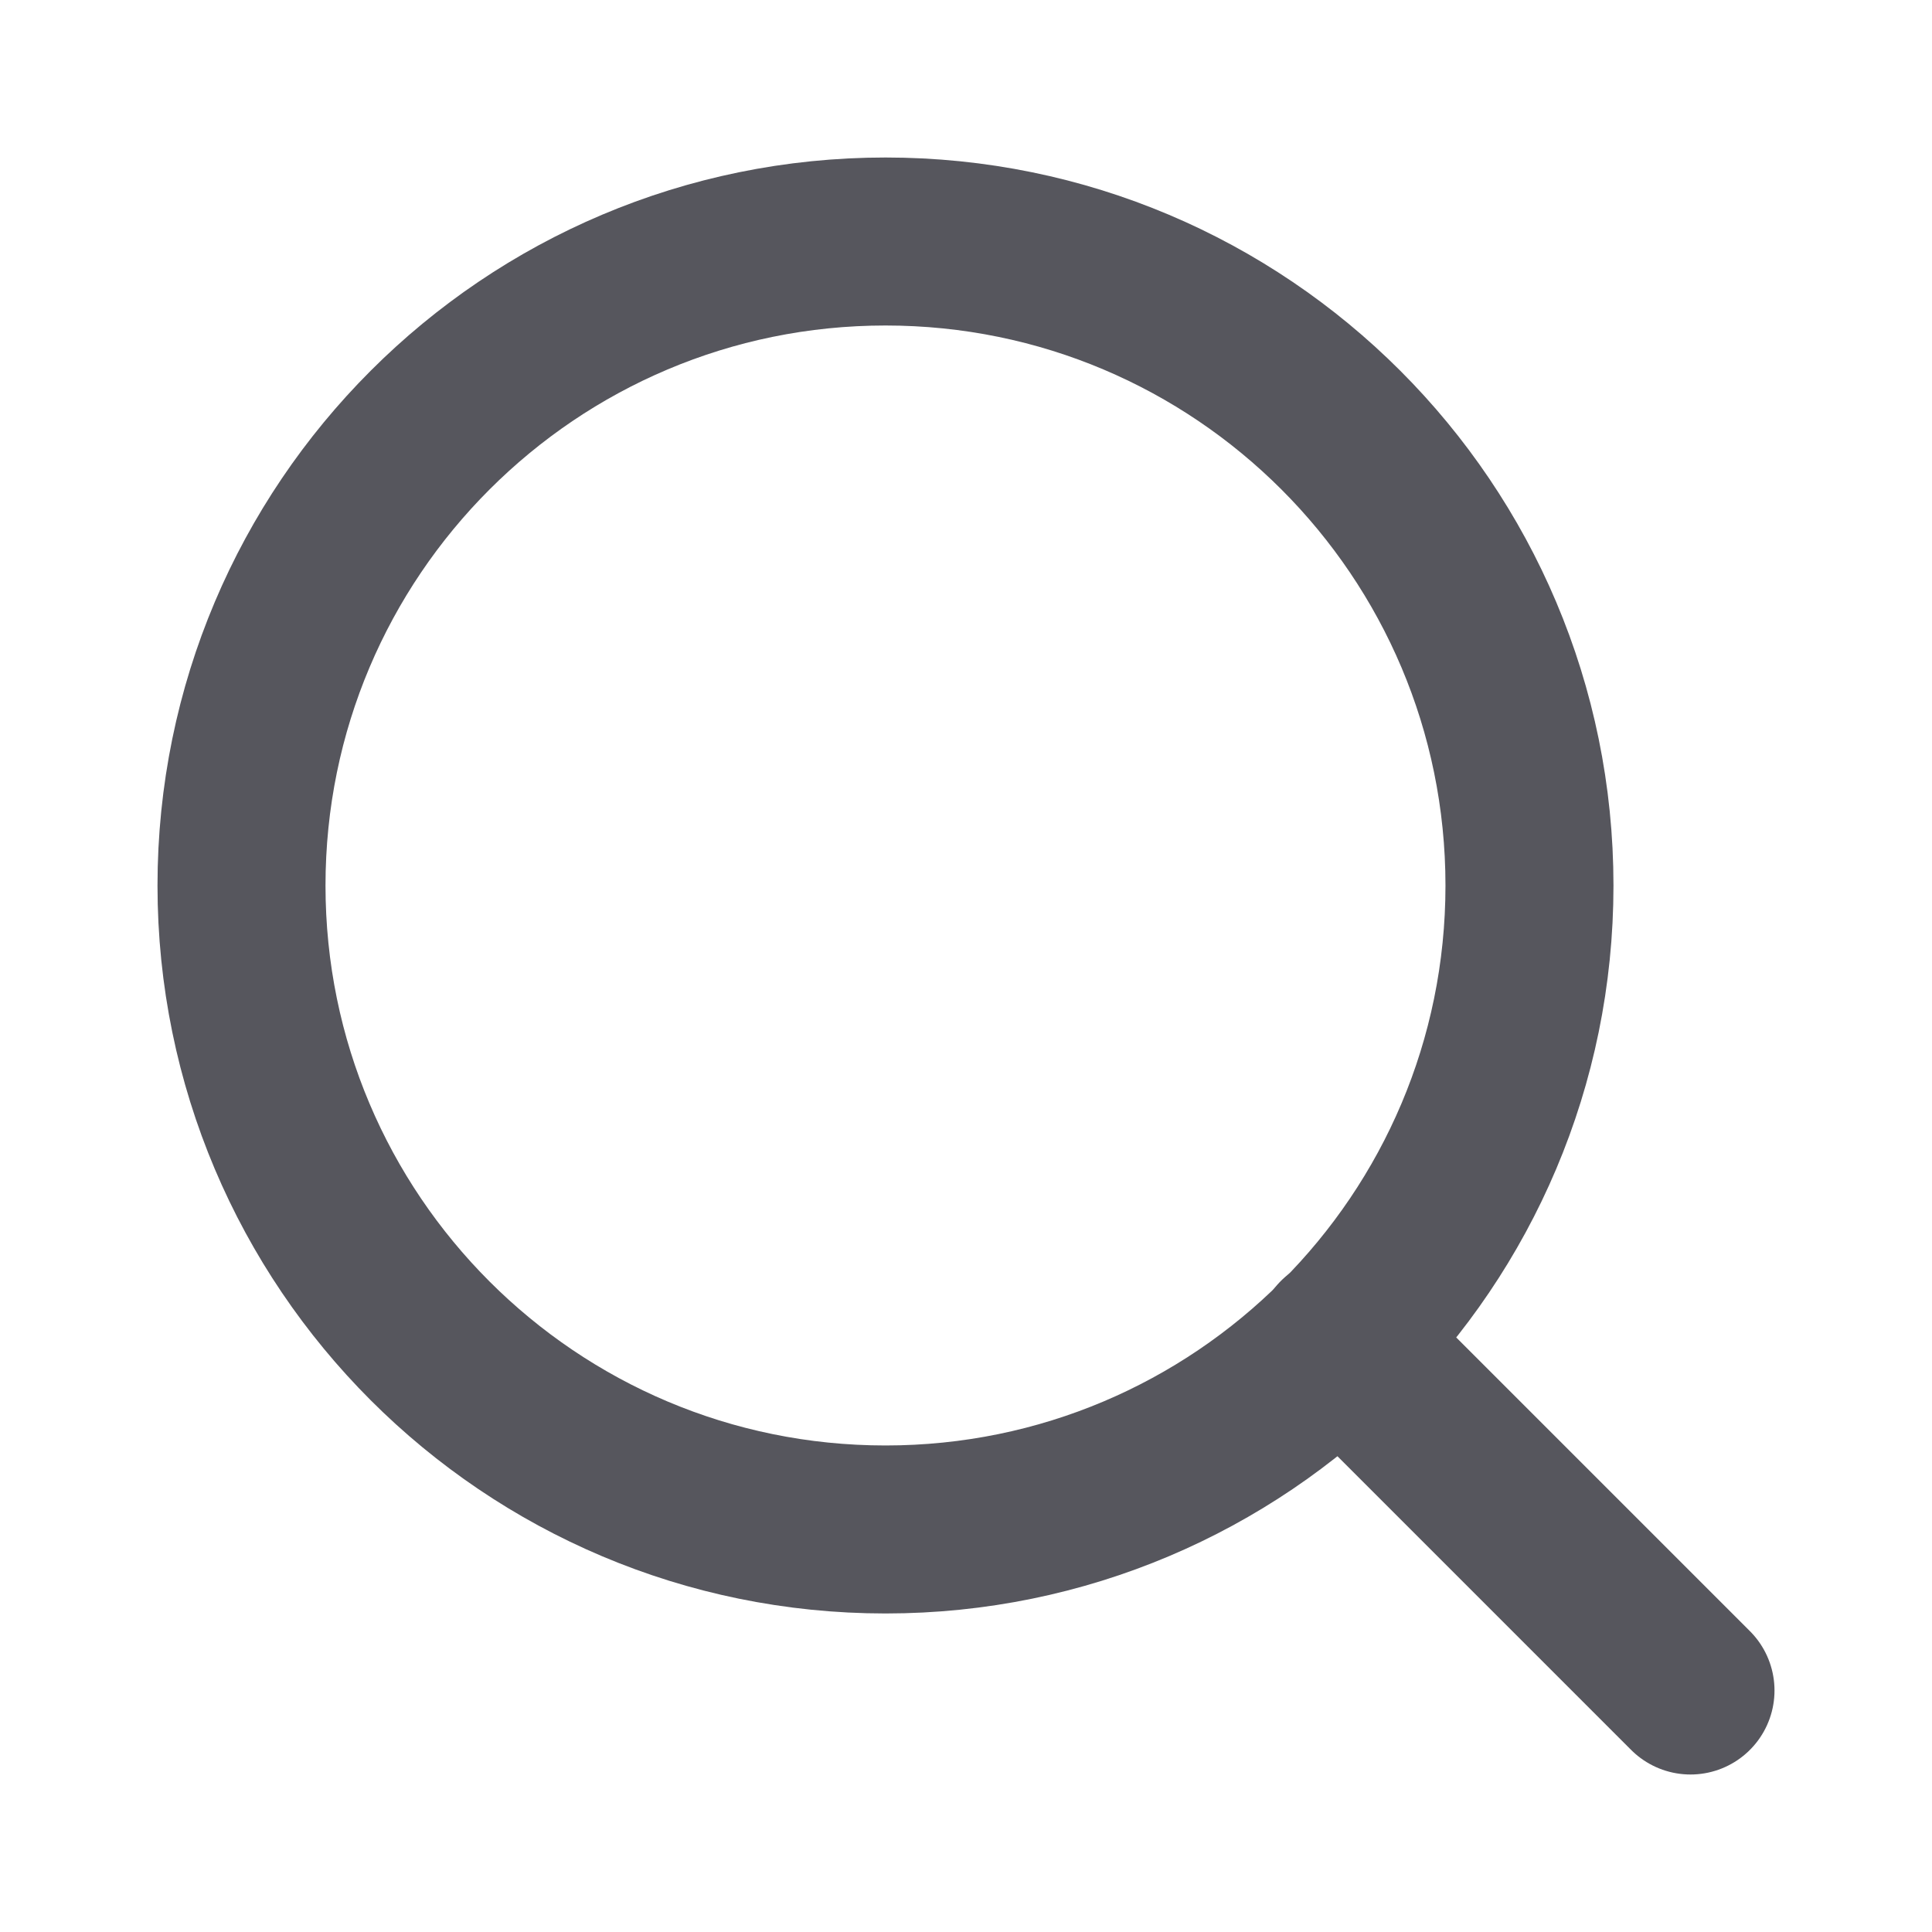
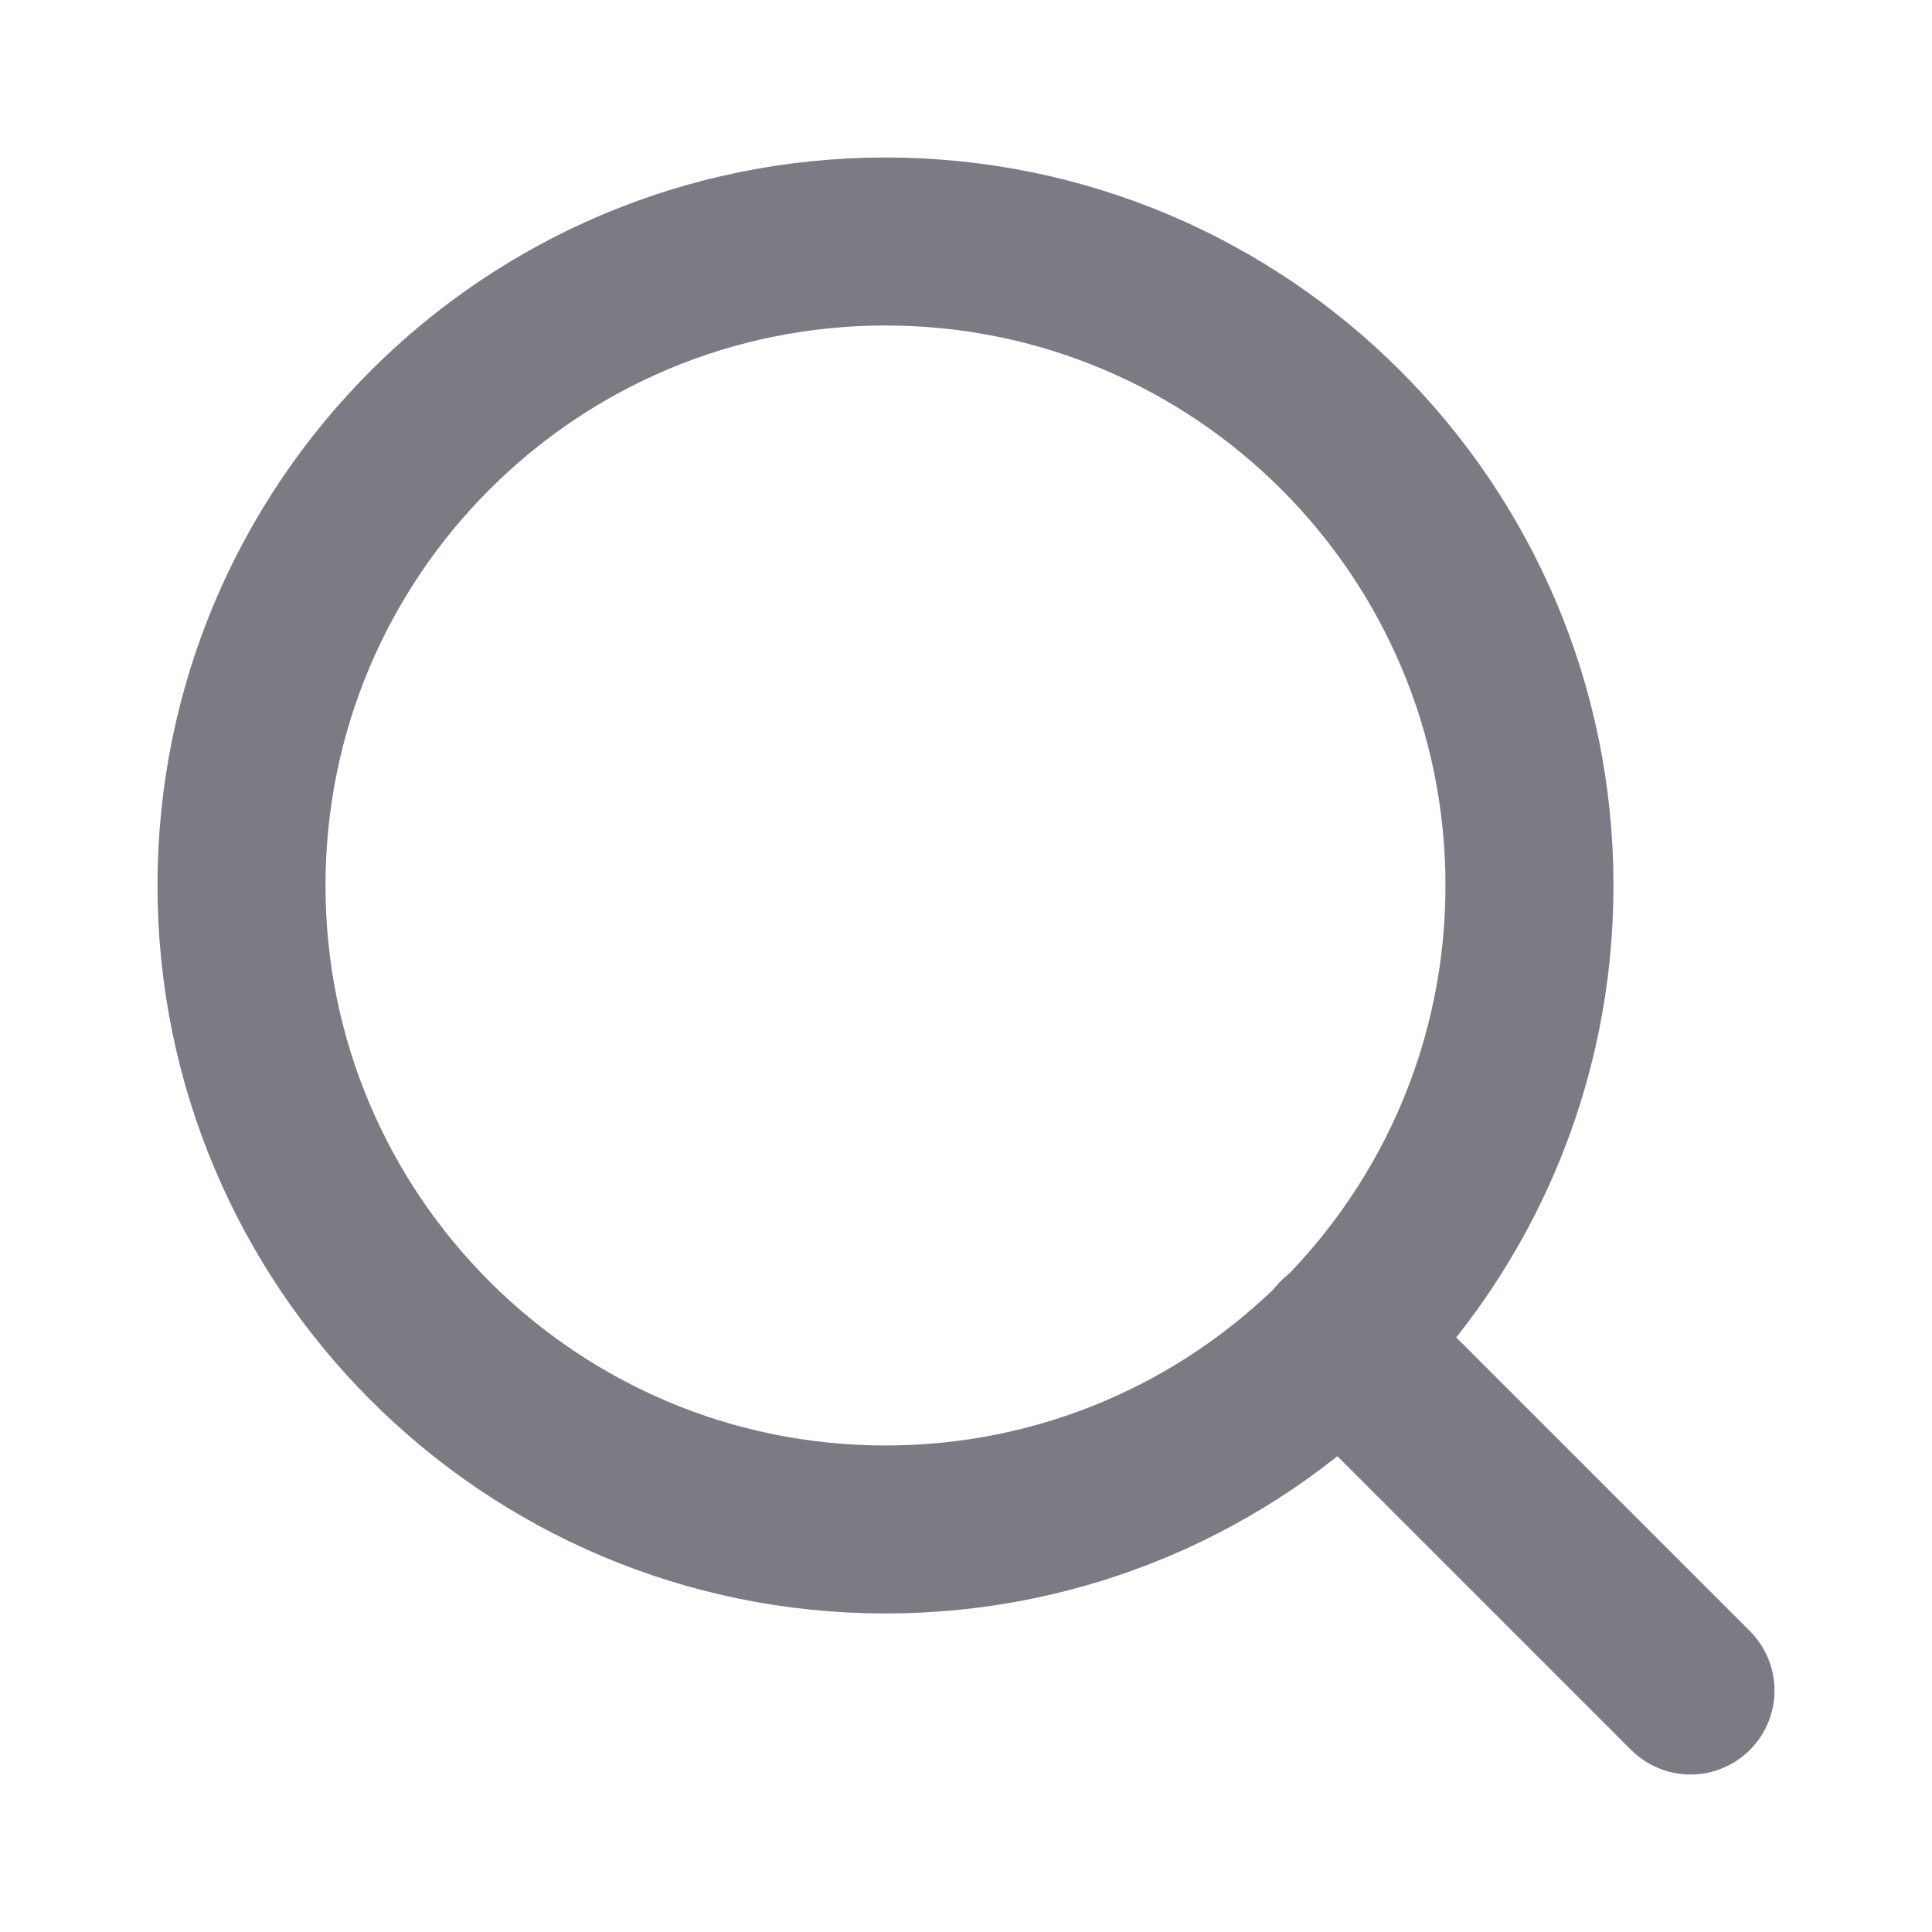
<svg xmlns="http://www.w3.org/2000/svg" width="23" height="23" viewBox="0 0 23 23" fill="none">
-   <path d="M10.542 18.208C14.776 18.208 18.208 14.776 18.208 10.542C18.208 6.307 14.776 2.875 10.542 2.875C6.307 2.875 2.875 6.307 2.875 10.542C2.875 14.776 6.307 18.208 10.542 18.208Z" stroke="#56565D" stroke-width="2" stroke-linecap="round" stroke-linejoin="round" />
-   <path d="M20.125 20.125L15.956 15.956" stroke="#56565D" stroke-width="2" stroke-linecap="round" stroke-linejoin="round" />
+   <path d="M10.542 18.208C14.776 18.208 18.208 14.776 18.208 10.542C18.208 6.307 14.776 2.875 10.542 2.875C6.307 2.875 2.875 6.307 2.875 10.542C2.875 14.776 6.307 18.208 10.542 18.208Z" stroke="#7B7B84" stroke-width="2" stroke-linecap="round" stroke-linejoin="round" />
+   <path d="M20.125 20.125L15.956 15.956" stroke="#7B7B84" stroke-width="2" stroke-linecap="round" stroke-linejoin="round" />
</svg>
